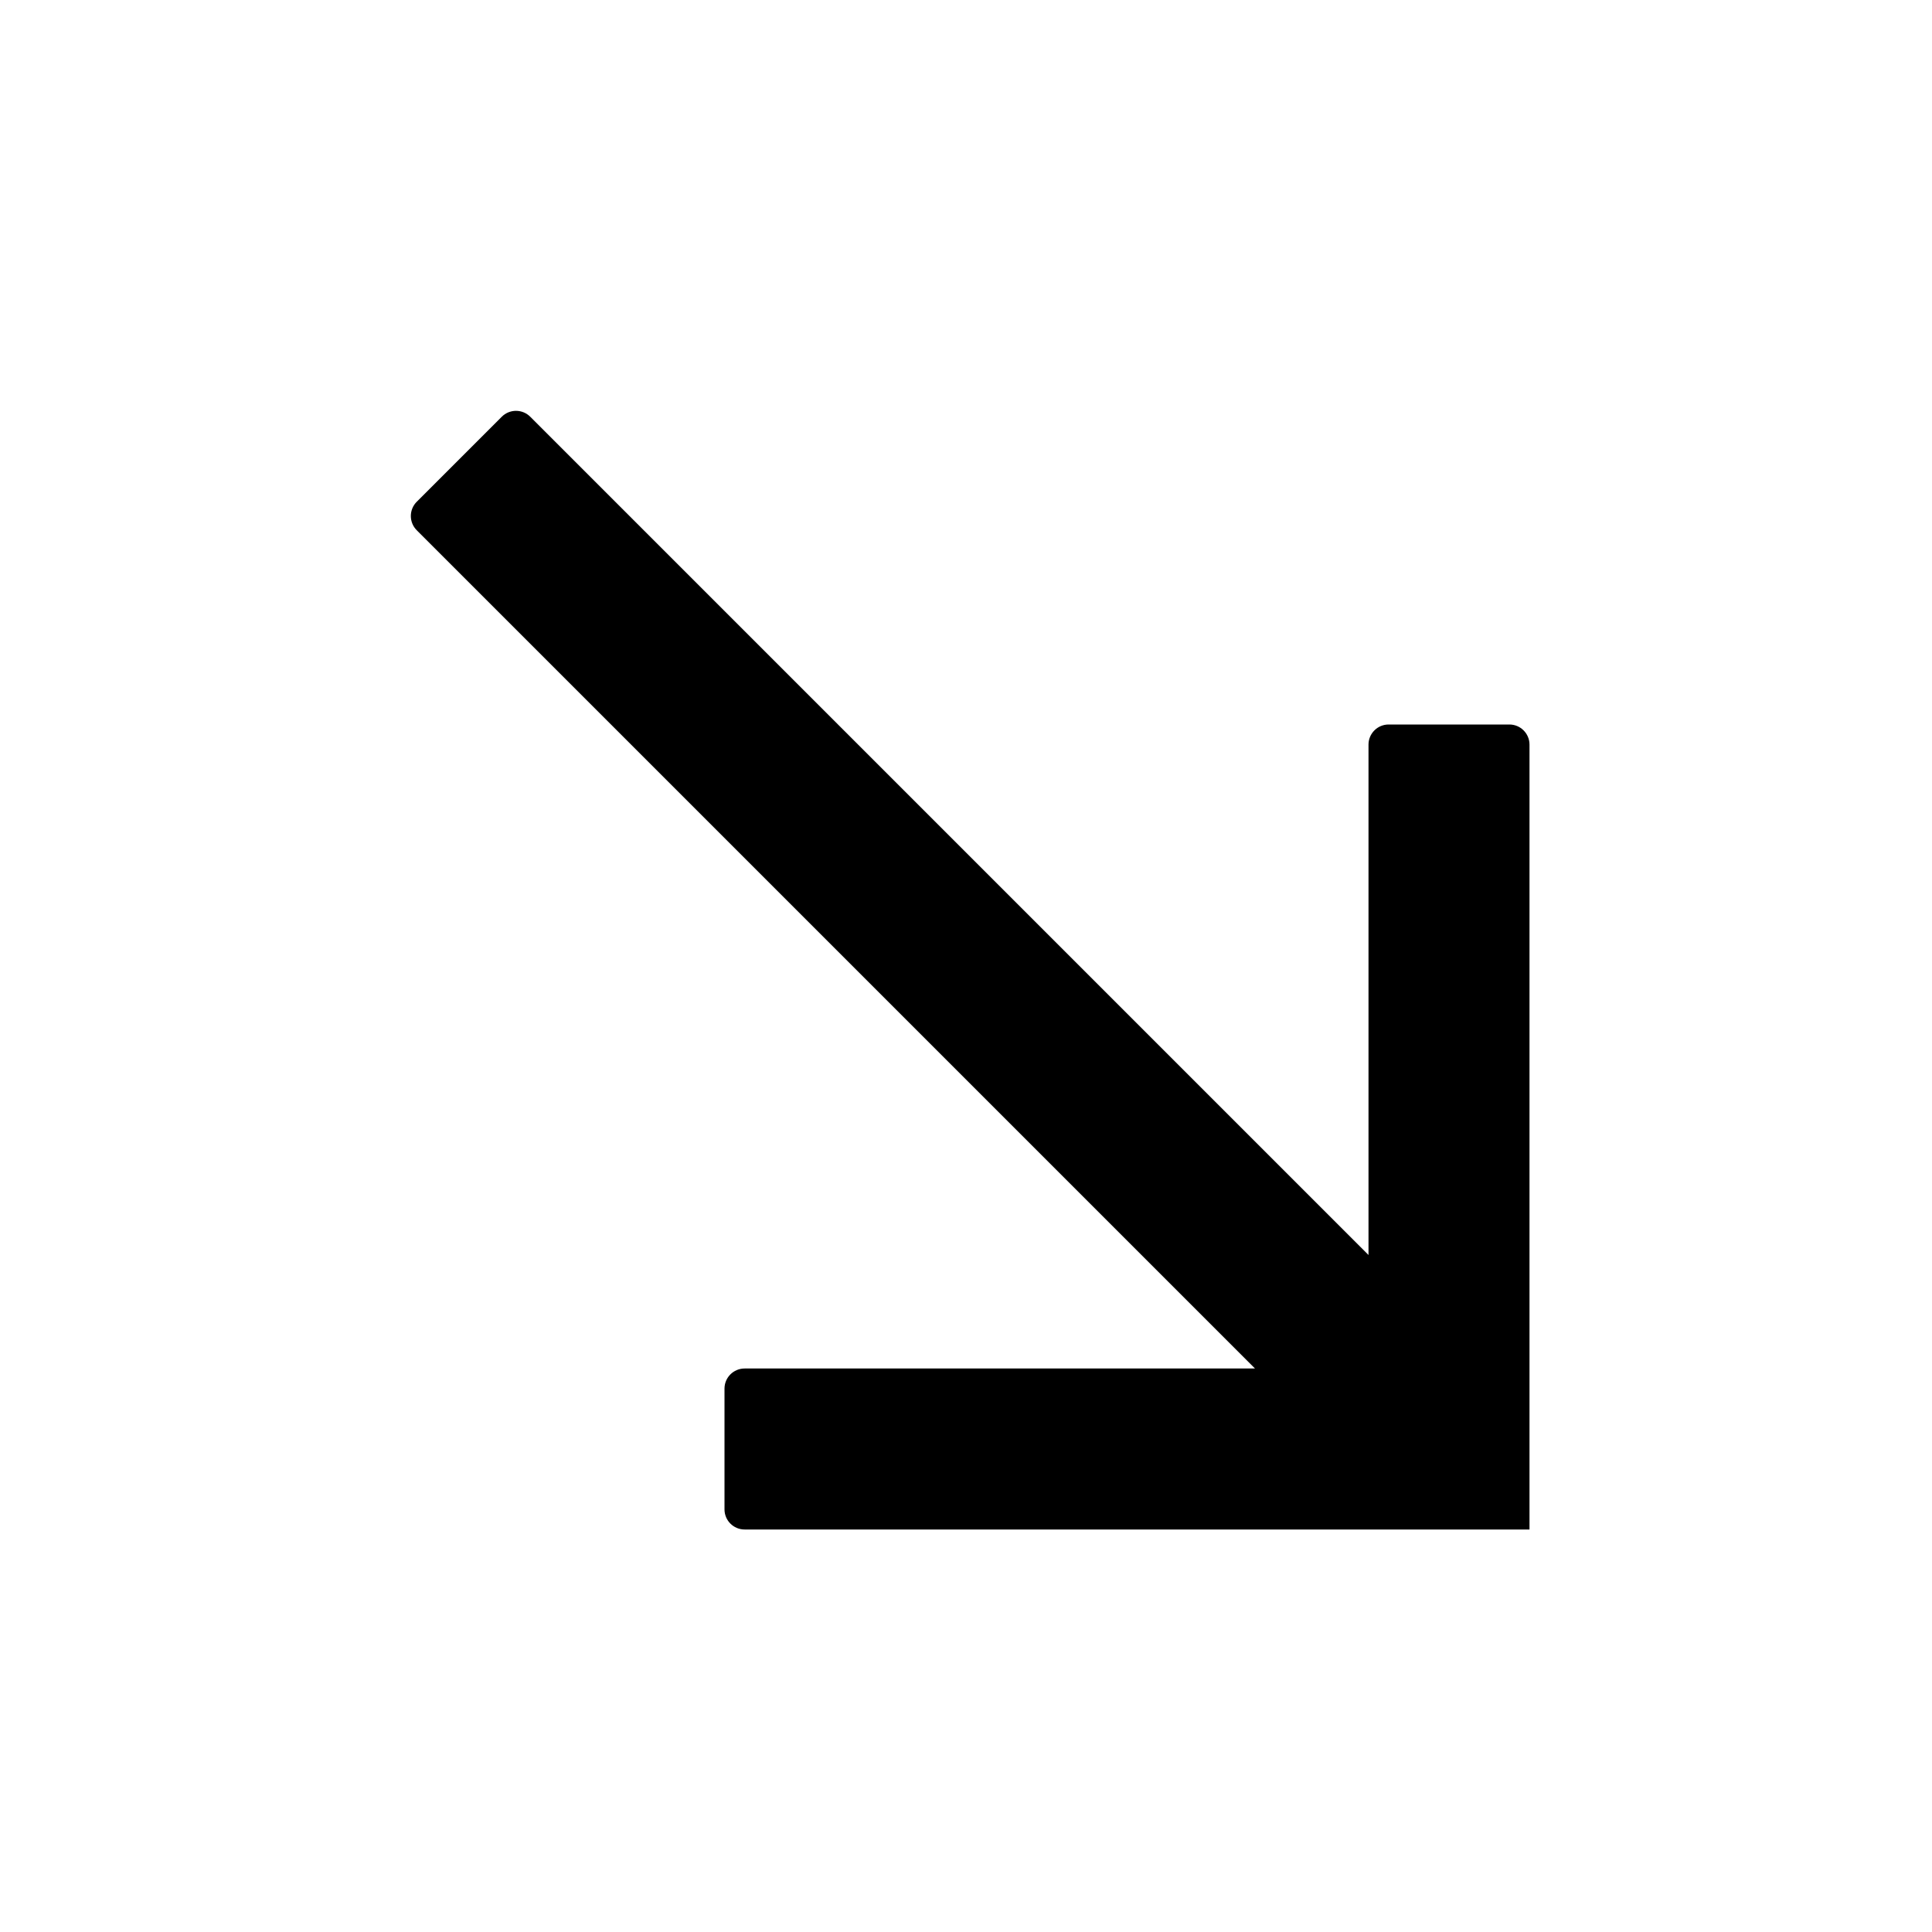
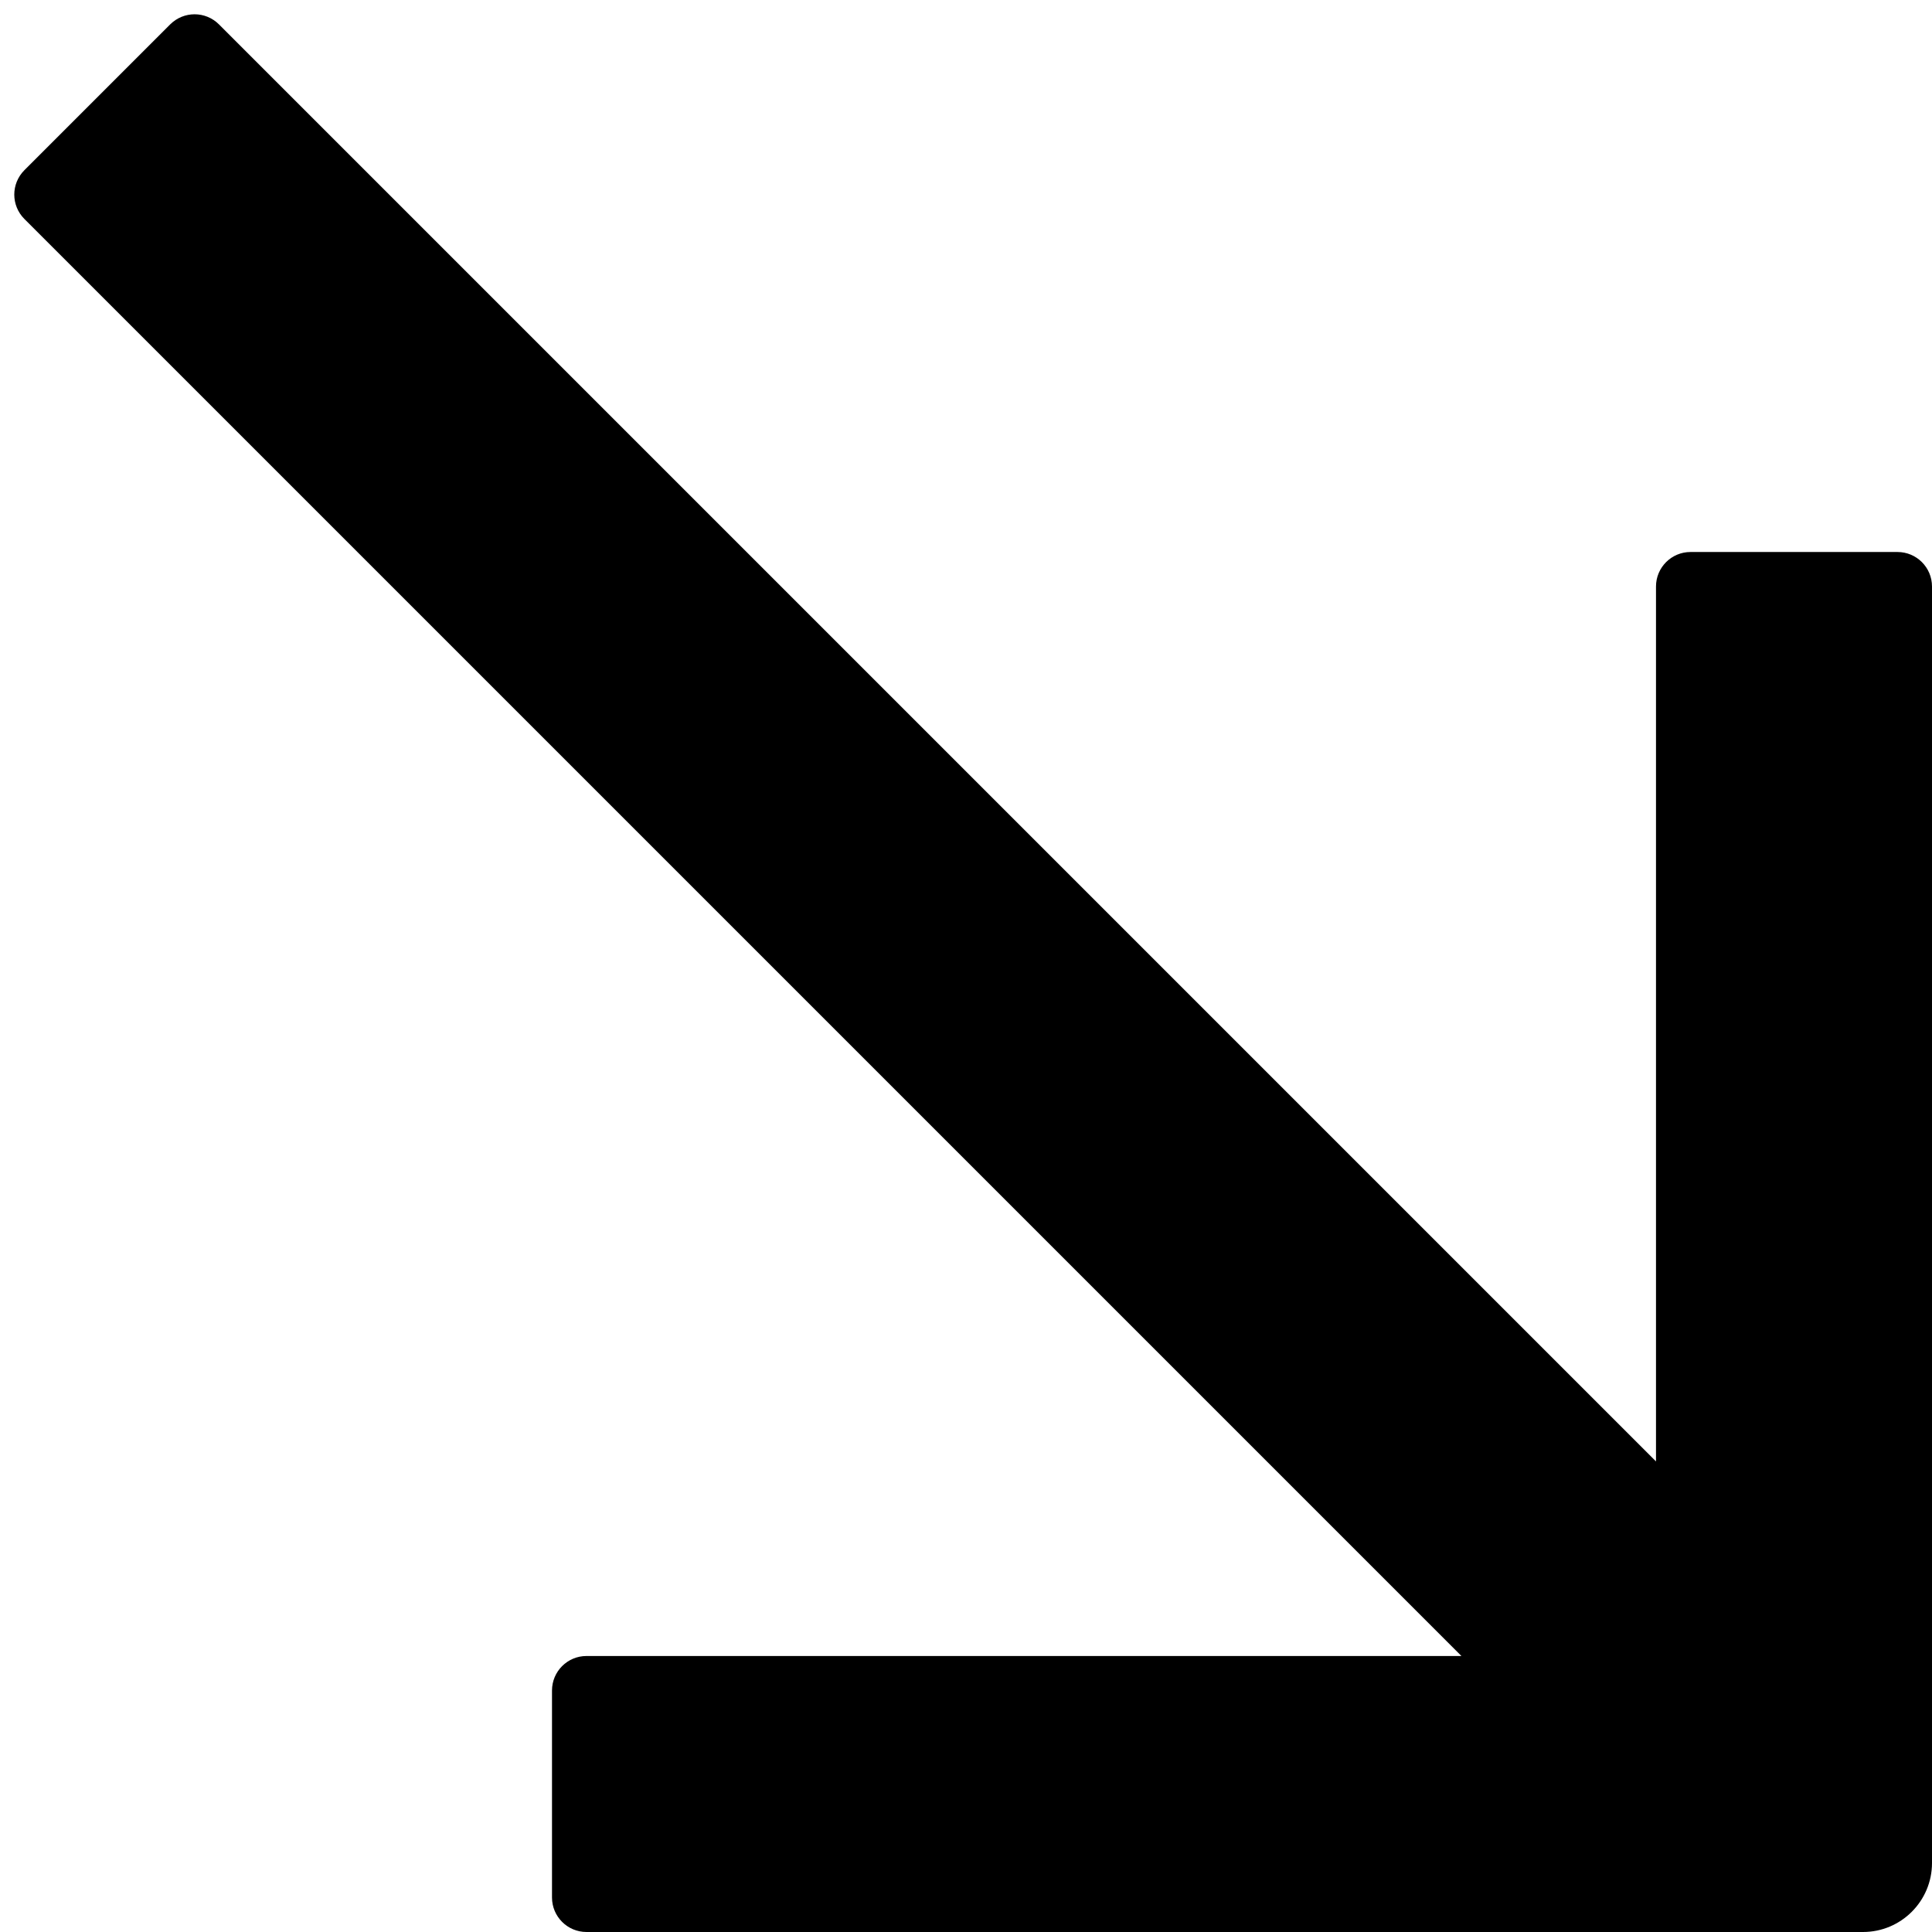
- <svg aria-label="arrow pointing down-right" viewBox="0 0 24 24">
-   <path d="M5.177 6.587a.25.25 0 0 1 0-.354l1.056-1.056a.25.25 0 0 1 .354 0L17 15.59V9.25a.25.25 0 0 1 .25-.25h1.5a.25.25 0 0 1 .25.25V19H9.25a.25.25 0 0 1-.25-.25v-1.5a.25.25 0 0 1 .25-.25h6.34L5.177 6.587z" />
+ <svg xmlns="http://www.w3.org/2000/svg" aria-label="arrow pointing down-right" viewBox="0 0 14 14">
+   <path d="M0.177 1.587C0.079 1.489 0.079 1.331 0.177 1.233L1.233 0.177C1.331 0.079 1.489 0.079 1.587 0.177L12 10.59V4.25C12 4.112 12.112 4 12.25 4H13.75C13.888 4 14 4.112 14 4.25V13.5C14 13.776 13.776 14 13.5 14H4.25C4.112 14 4 13.888 4 13.75V12.25C4 12.112 4.112 12 4.25 12H10.59L0.177 1.587Z" />
</svg>
